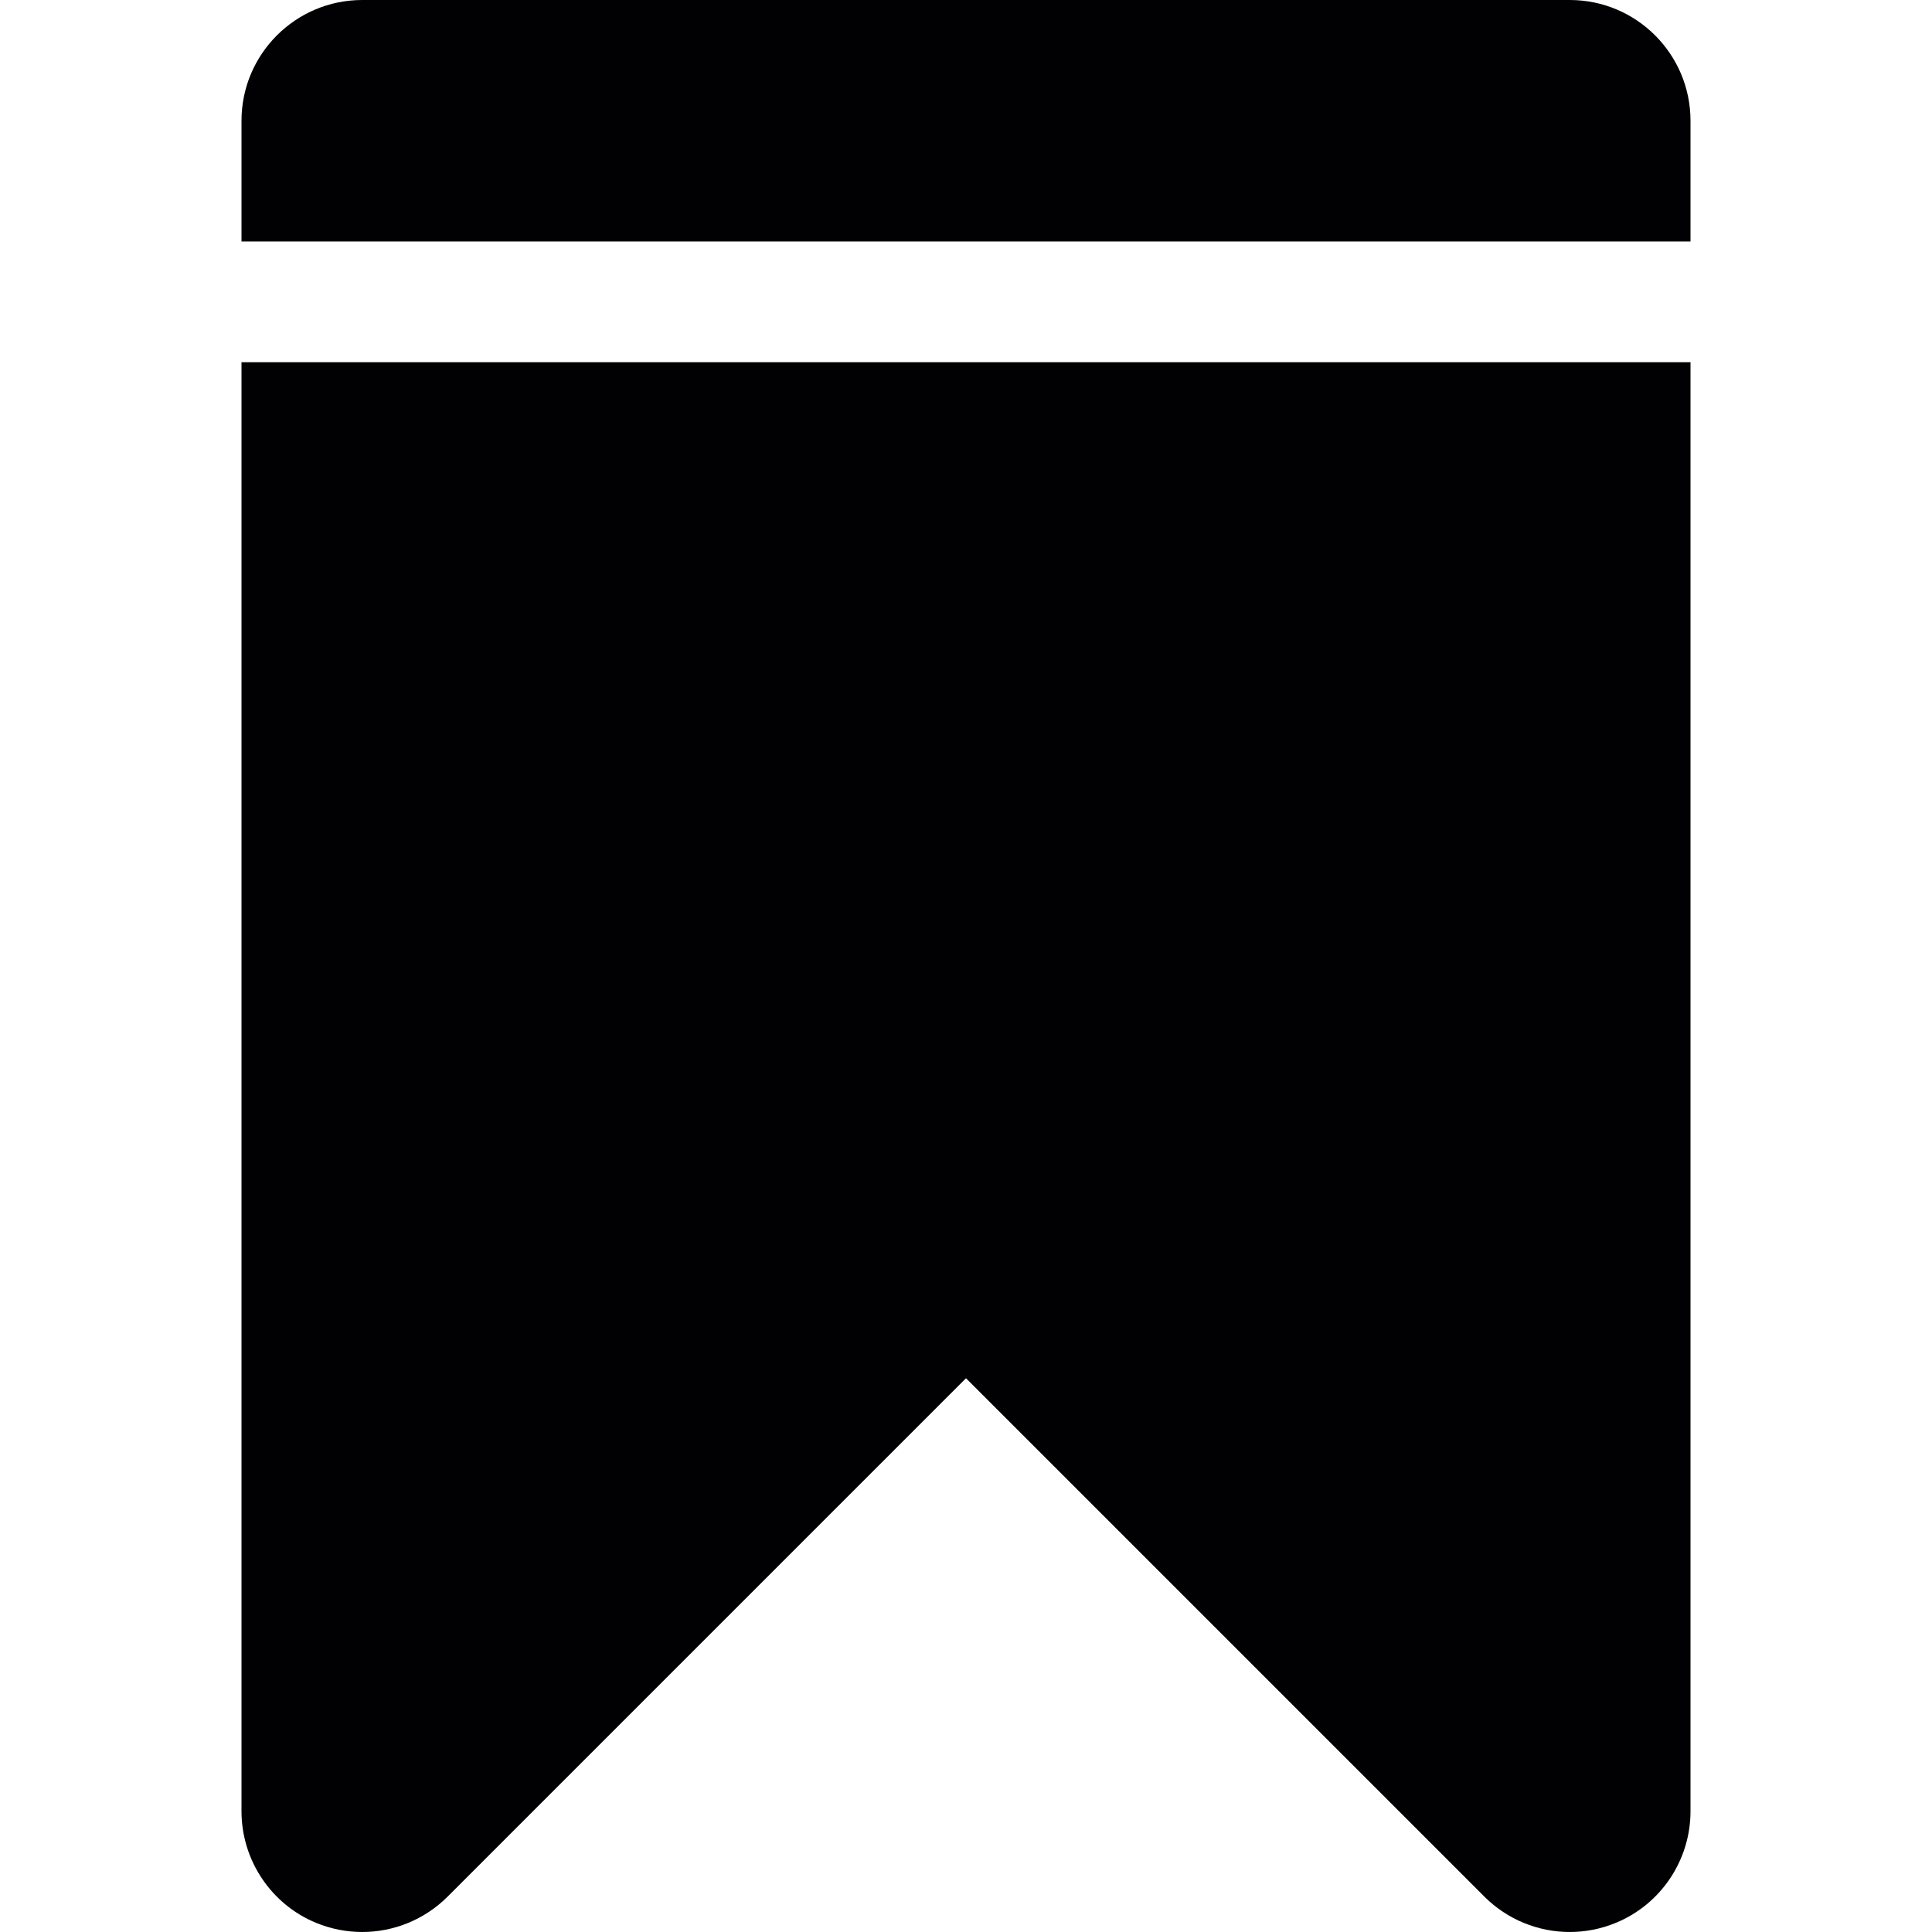
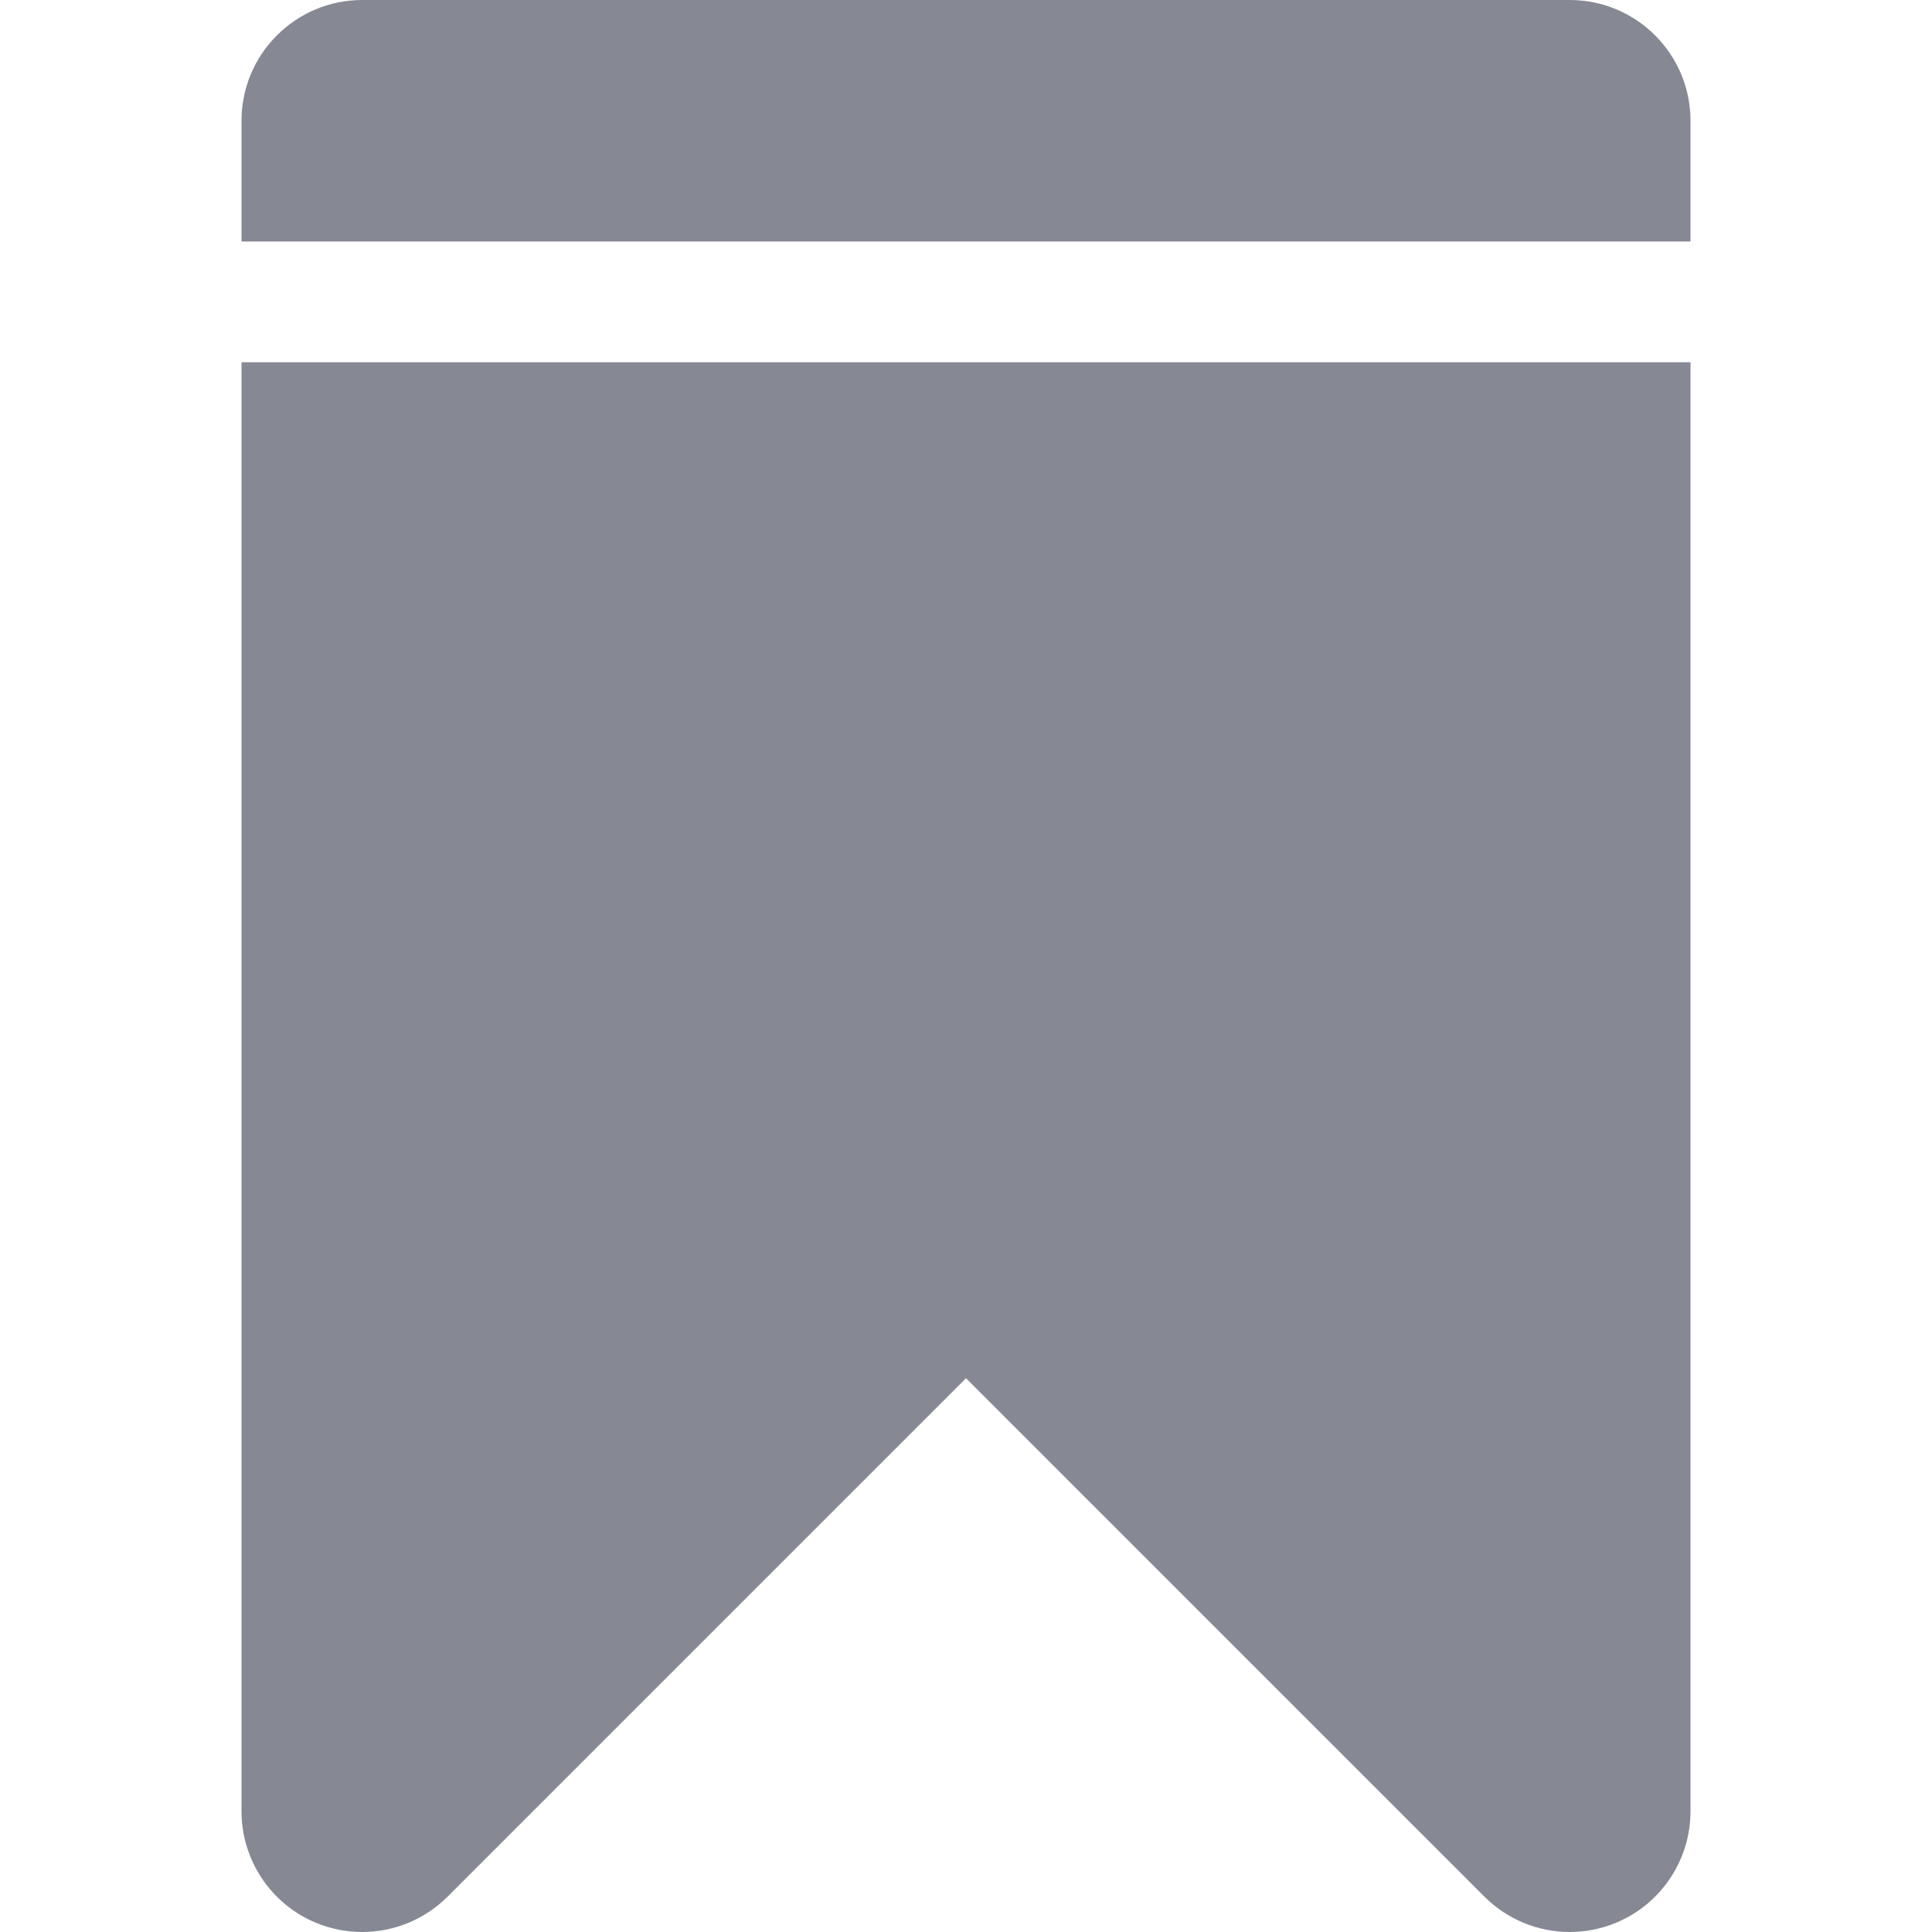
- <svg xmlns="http://www.w3.org/2000/svg" version="1.1" id="Capa_1" x="0px" y="0px" viewBox="0 0 508.52 508.52" style="enable-background:new 0 0 508.52 508.52;" xml:space="preserve">
+ <svg xmlns="http://www.w3.org/2000/svg" version="1.1" id="Capa_1" x="0px" y="0px" viewBox="0 0 508.52 508.52" style="enable-background:new 0 0 508.52 508.52;" xml:space="preserve" fill="#868994">
  <g>
    <g>
      <g>
        <g>
-           <path style="fill:#010002;" d="M63.565,476.737c0,12.84,7.755,24.473,19.61,29.367c3.941,1.621,8.073,2.415,12.173,2.415      c8.263,0,16.4-3.242,22.47-9.312L254.26,362.765l136.442,136.442c6.07,6.07,14.207,9.312,22.47,9.312      c4.1,0,8.232-0.795,12.141-2.415c11.887-4.894,19.642-16.527,19.642-29.367V95.347H63.565V476.737z" />
-           <path style="fill:#010002;" d="M413.172,0H95.347C77.804,0,63.565,14.239,63.565,31.782v31.782h381.39V31.782      C444.955,14.239,430.716,0,413.172,0z" />
+           <path style="fill:#868994;" d="M63.565,476.737c0,12.84,7.755,24.473,19.61,29.367c3.941,1.621,8.073,2.415,12.173,2.415      c8.263,0,16.4-3.242,22.47-9.312L254.26,362.765l136.442,136.442c6.07,6.07,14.207,9.312,22.47,9.312      c4.1,0,8.232-0.795,12.141-2.415c11.887-4.894,19.642-16.527,19.642-29.367V95.347H63.565V476.737z" />
+           <path style="fill:#868994;" d="M413.172,0H95.347C77.804,0,63.565,14.239,63.565,31.782v31.782h381.39V31.782      C444.955,14.239,430.716,0,413.172,0z" />
        </g>
      </g>
    </g>
  </g>
  <g>
</g>
  <g>
</g>
  <g>
</g>
  <g>
</g>
  <g>
</g>
  <g>
</g>
  <g>
</g>
  <g>
</g>
  <g>
</g>
  <g>
</g>
  <g>
</g>
  <g>
</g>
  <g>
</g>
  <g>
</g>
  <g>
</g>
</svg>
